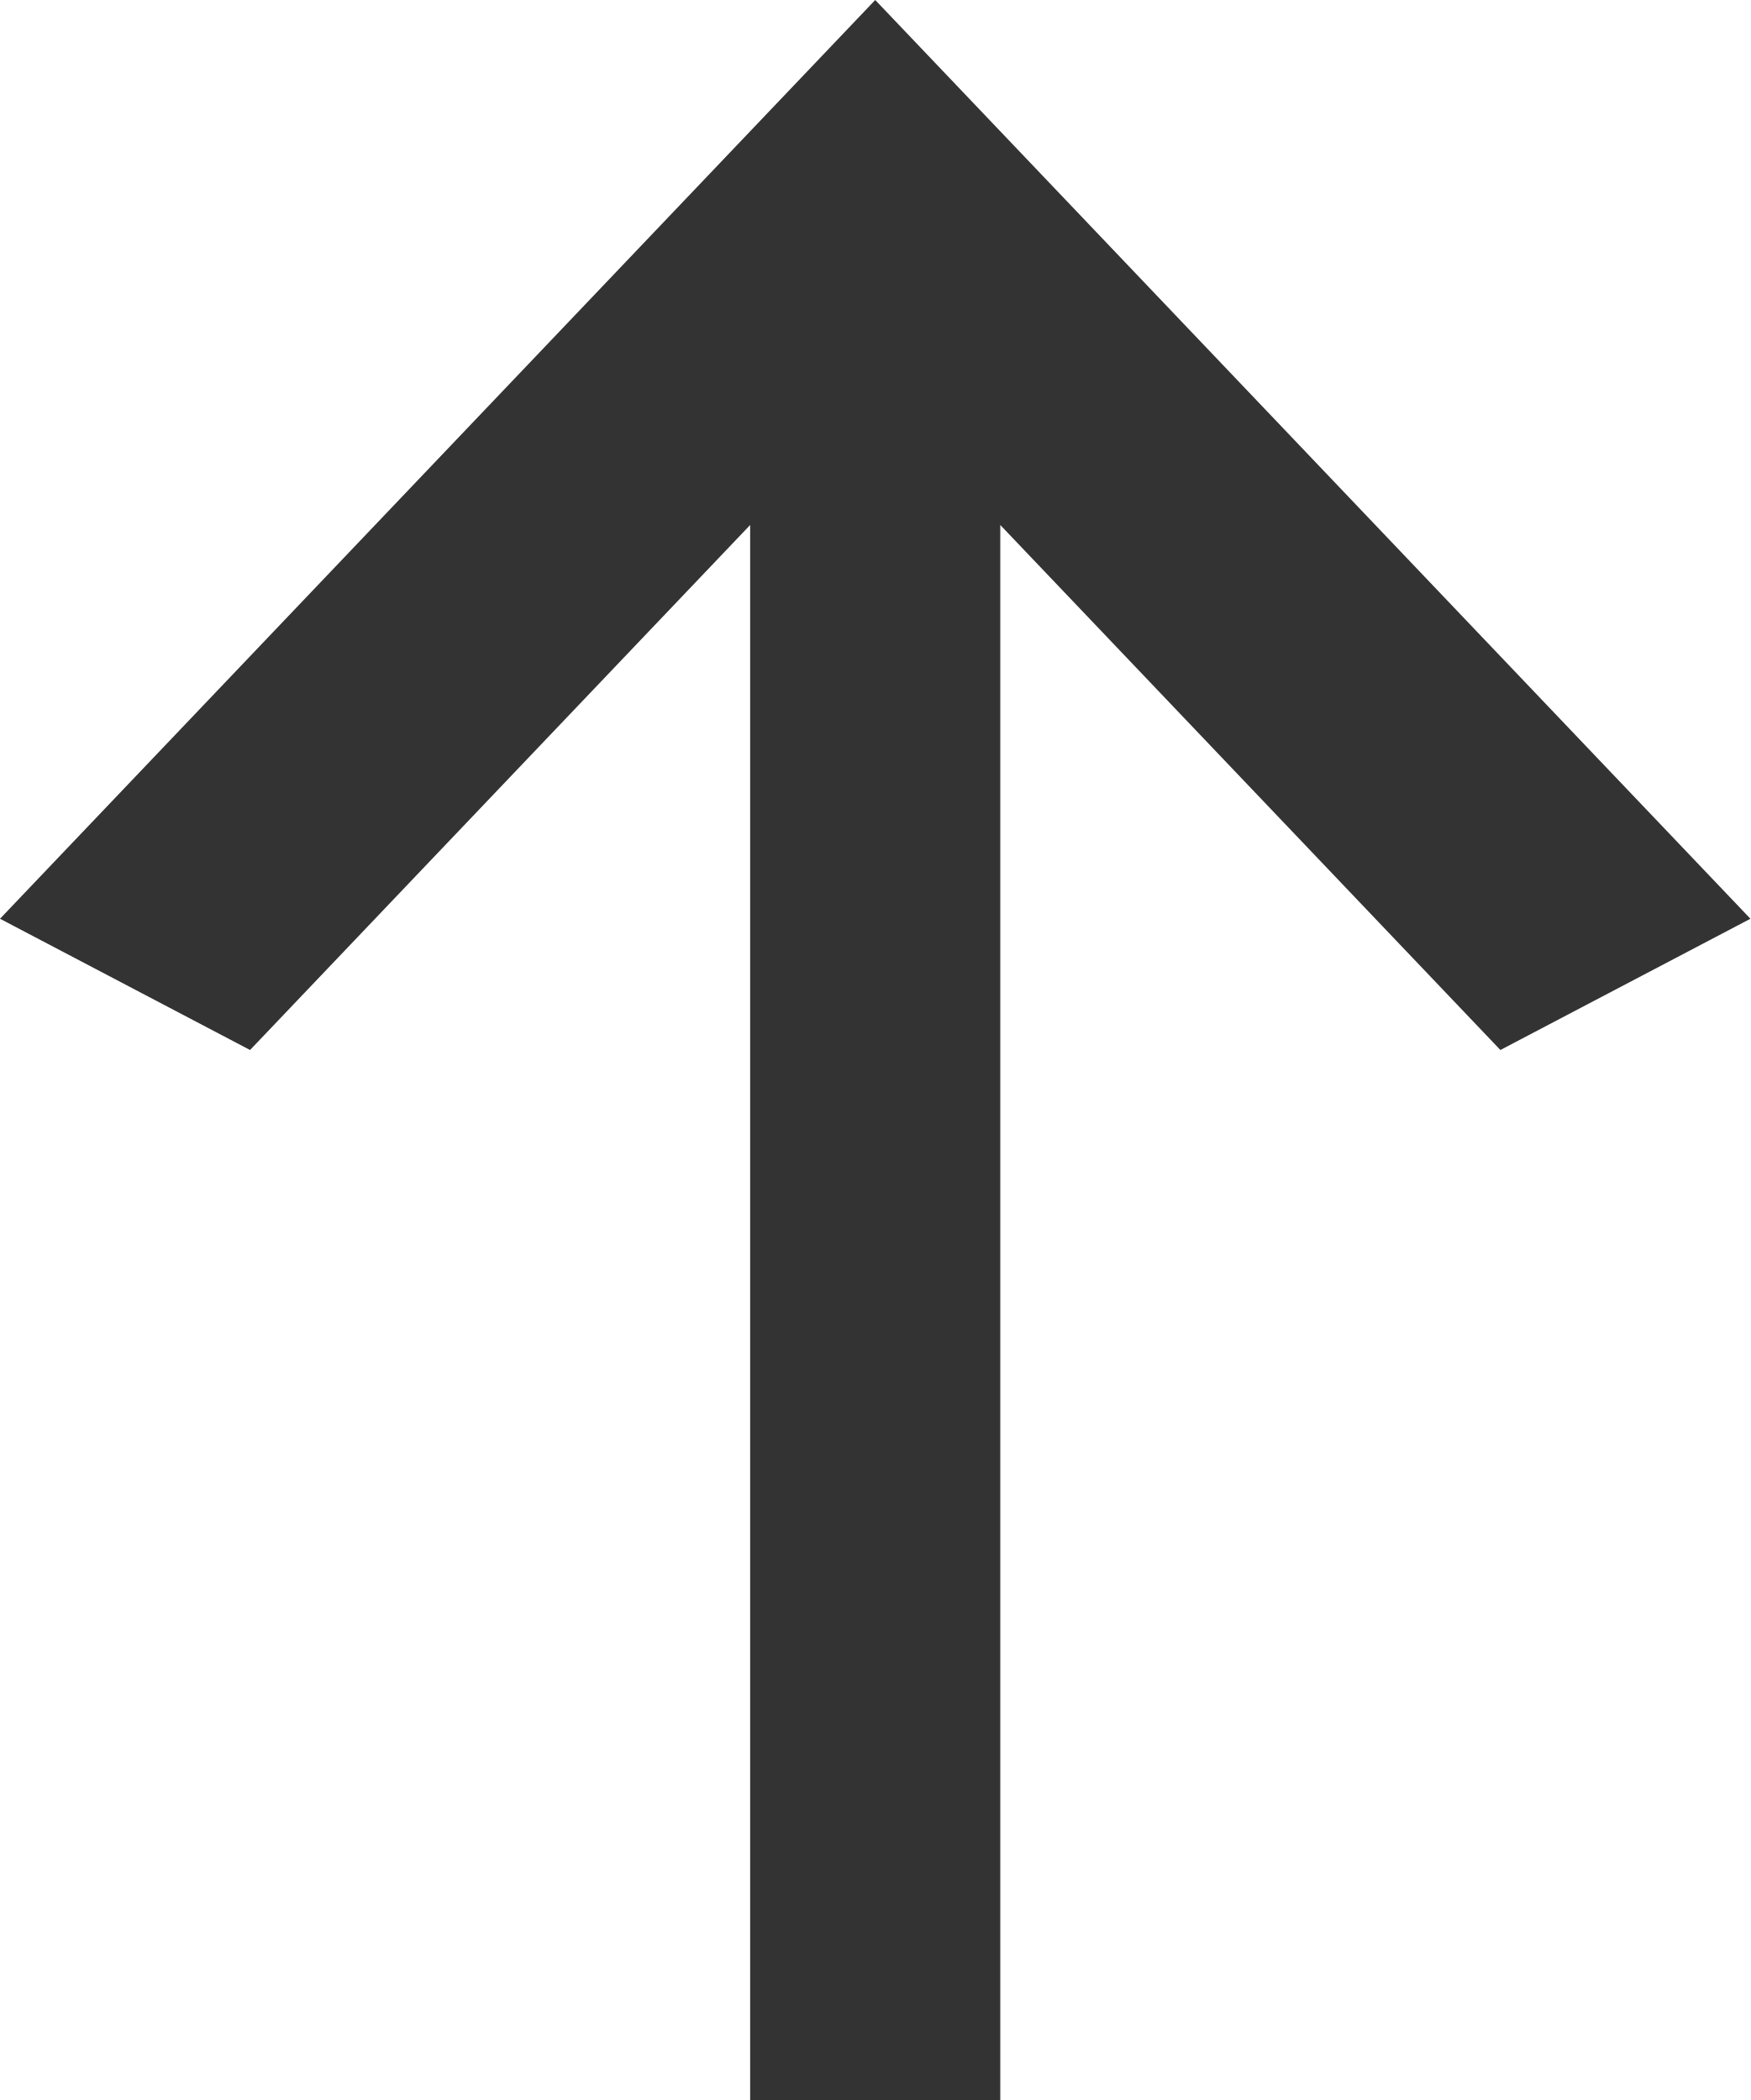
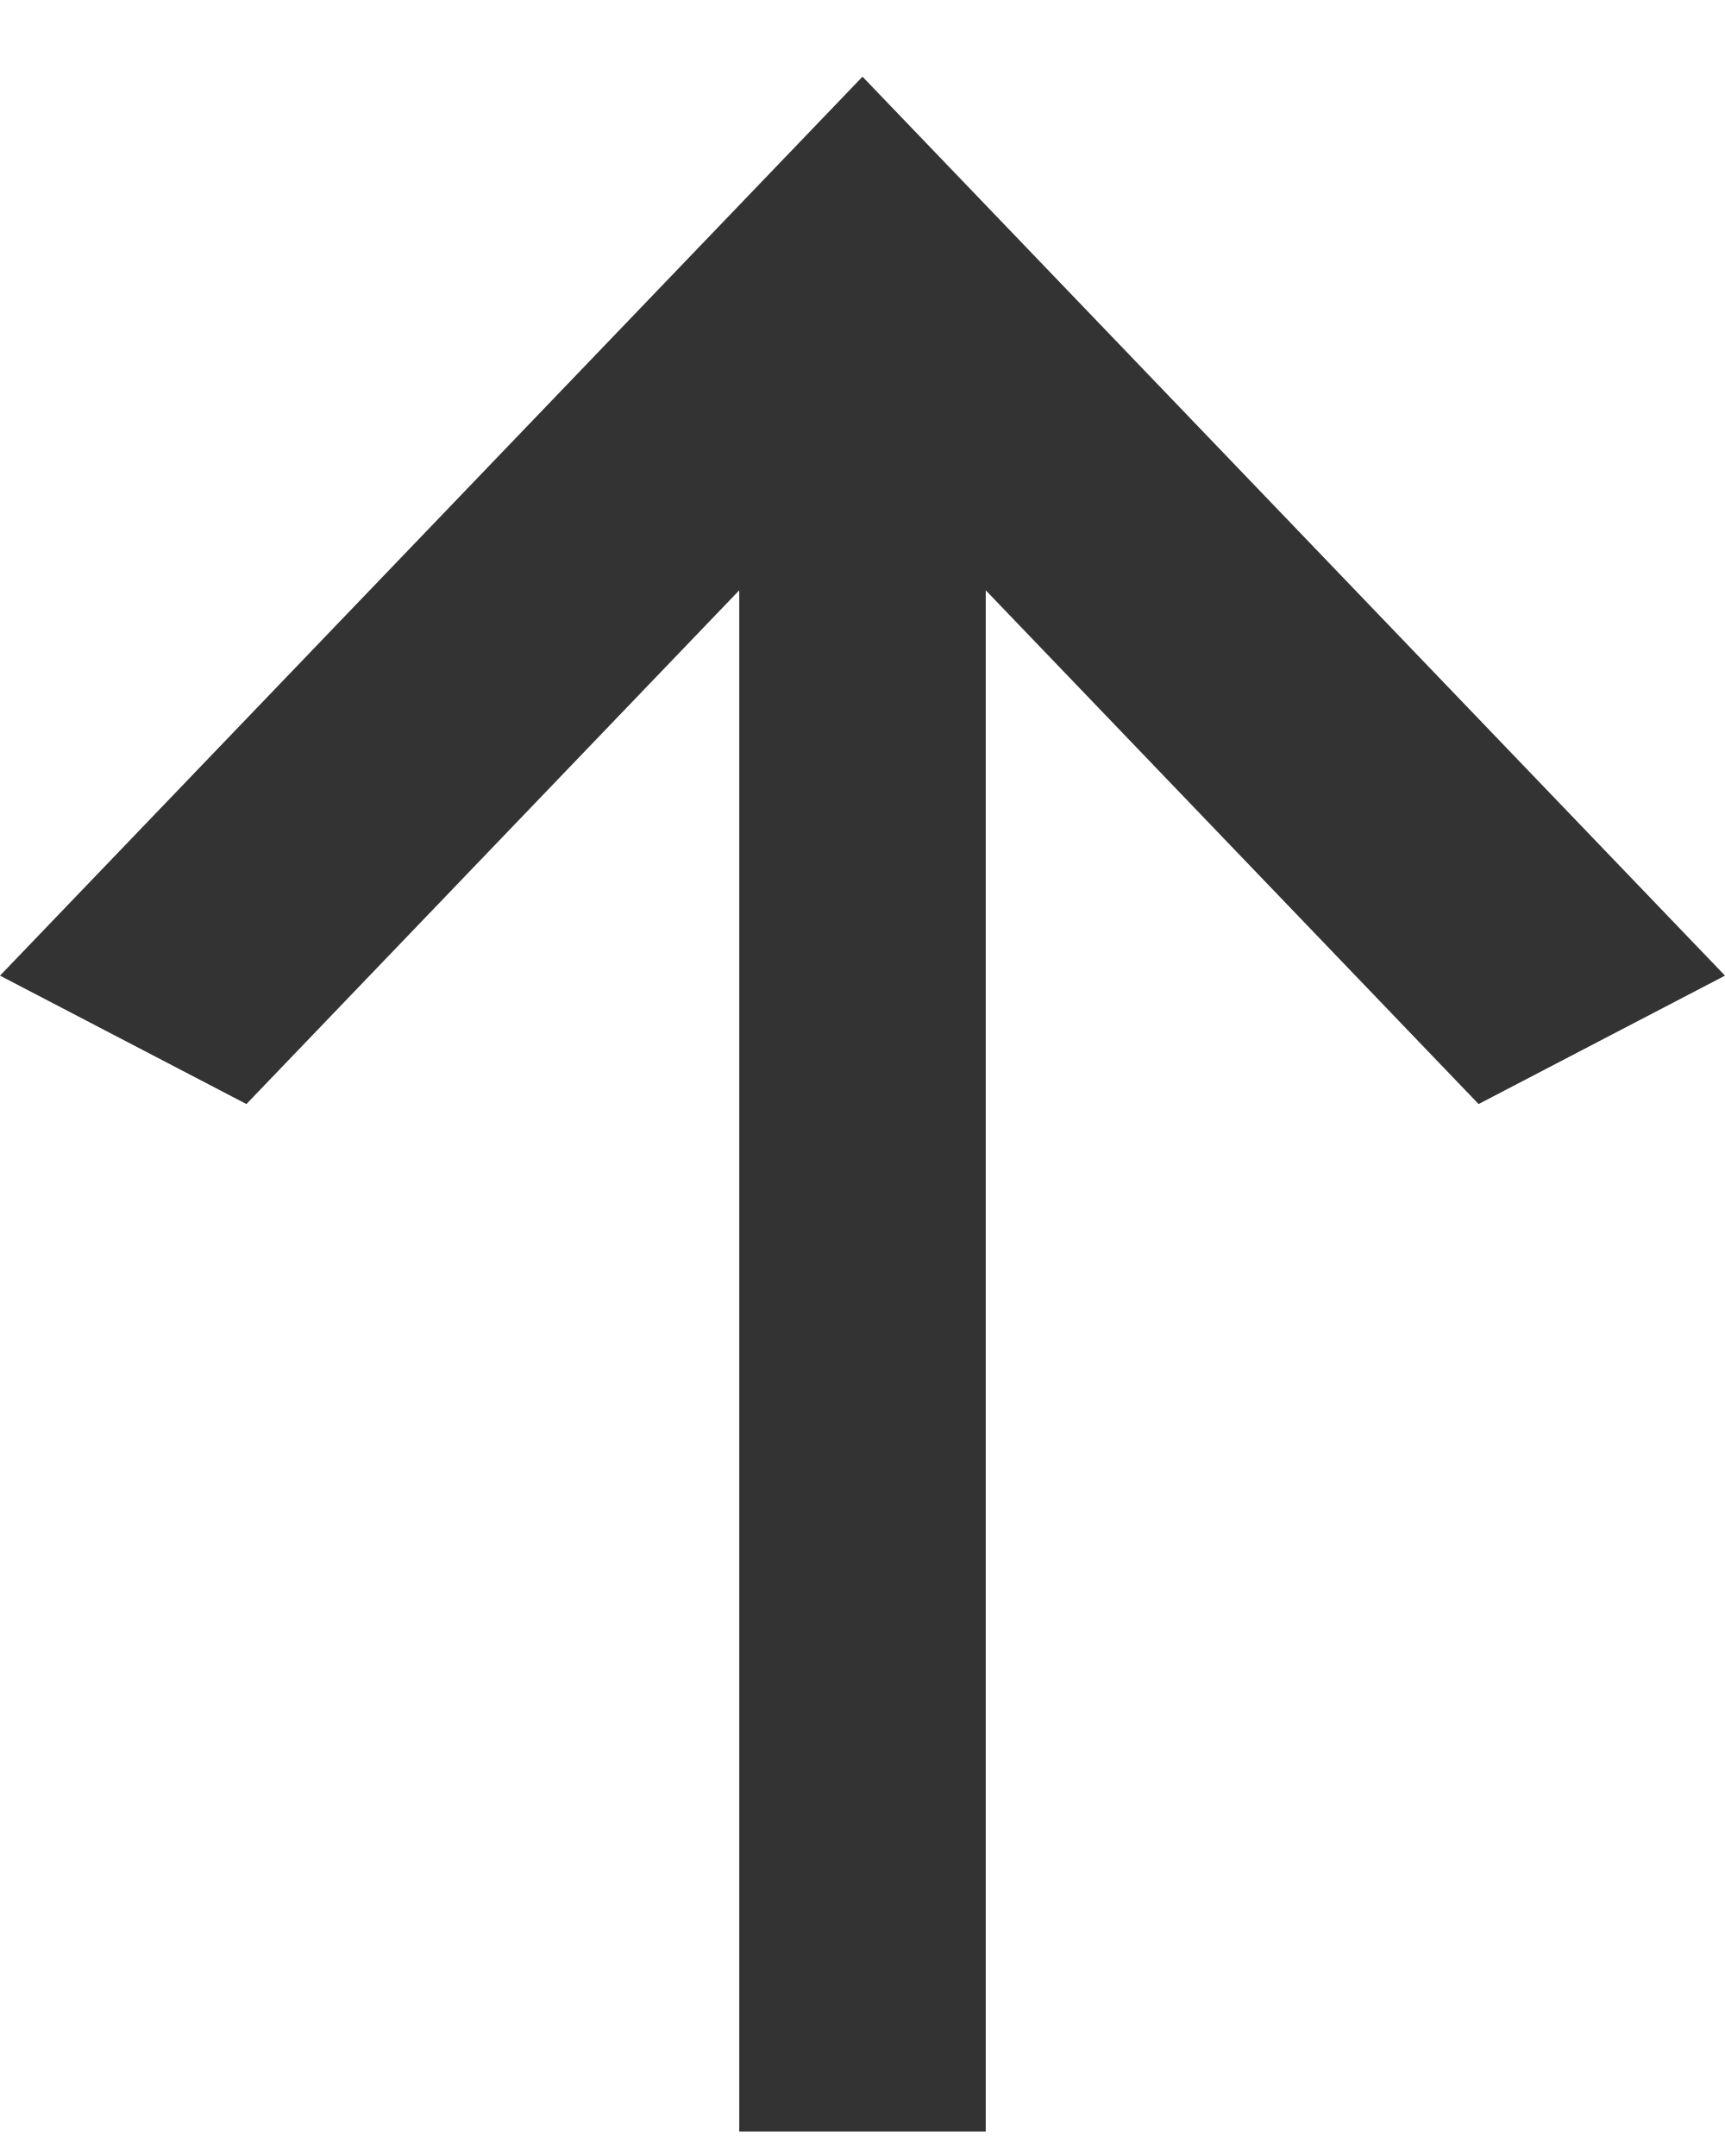
- <svg xmlns="http://www.w3.org/2000/svg" width="20" height="24" viewBox="0 0 20 24" fill="none">
-   <path d="M11.429 24L8.571 24L8.571 6L2.857 12L1.44819e-06 10.5L10 -4.36936e-07L20 10.5L17.143 12L11.429 6L11.429 24Z" fill="#333333" />
+ <svg xmlns="http://www.w3.org/2000/svg" width="20" height="25" viewBox="0 0 20 25" fill="none">
+   <path d="M11.429 24.716L8.571 24.716L8.571 6.845L2.857 12.802L1.44838e-06 11.313L10 0.889L20 11.313L17.143 12.802L11.429 6.845L11.429 24.716Z" fill="#333333" />
</svg>
